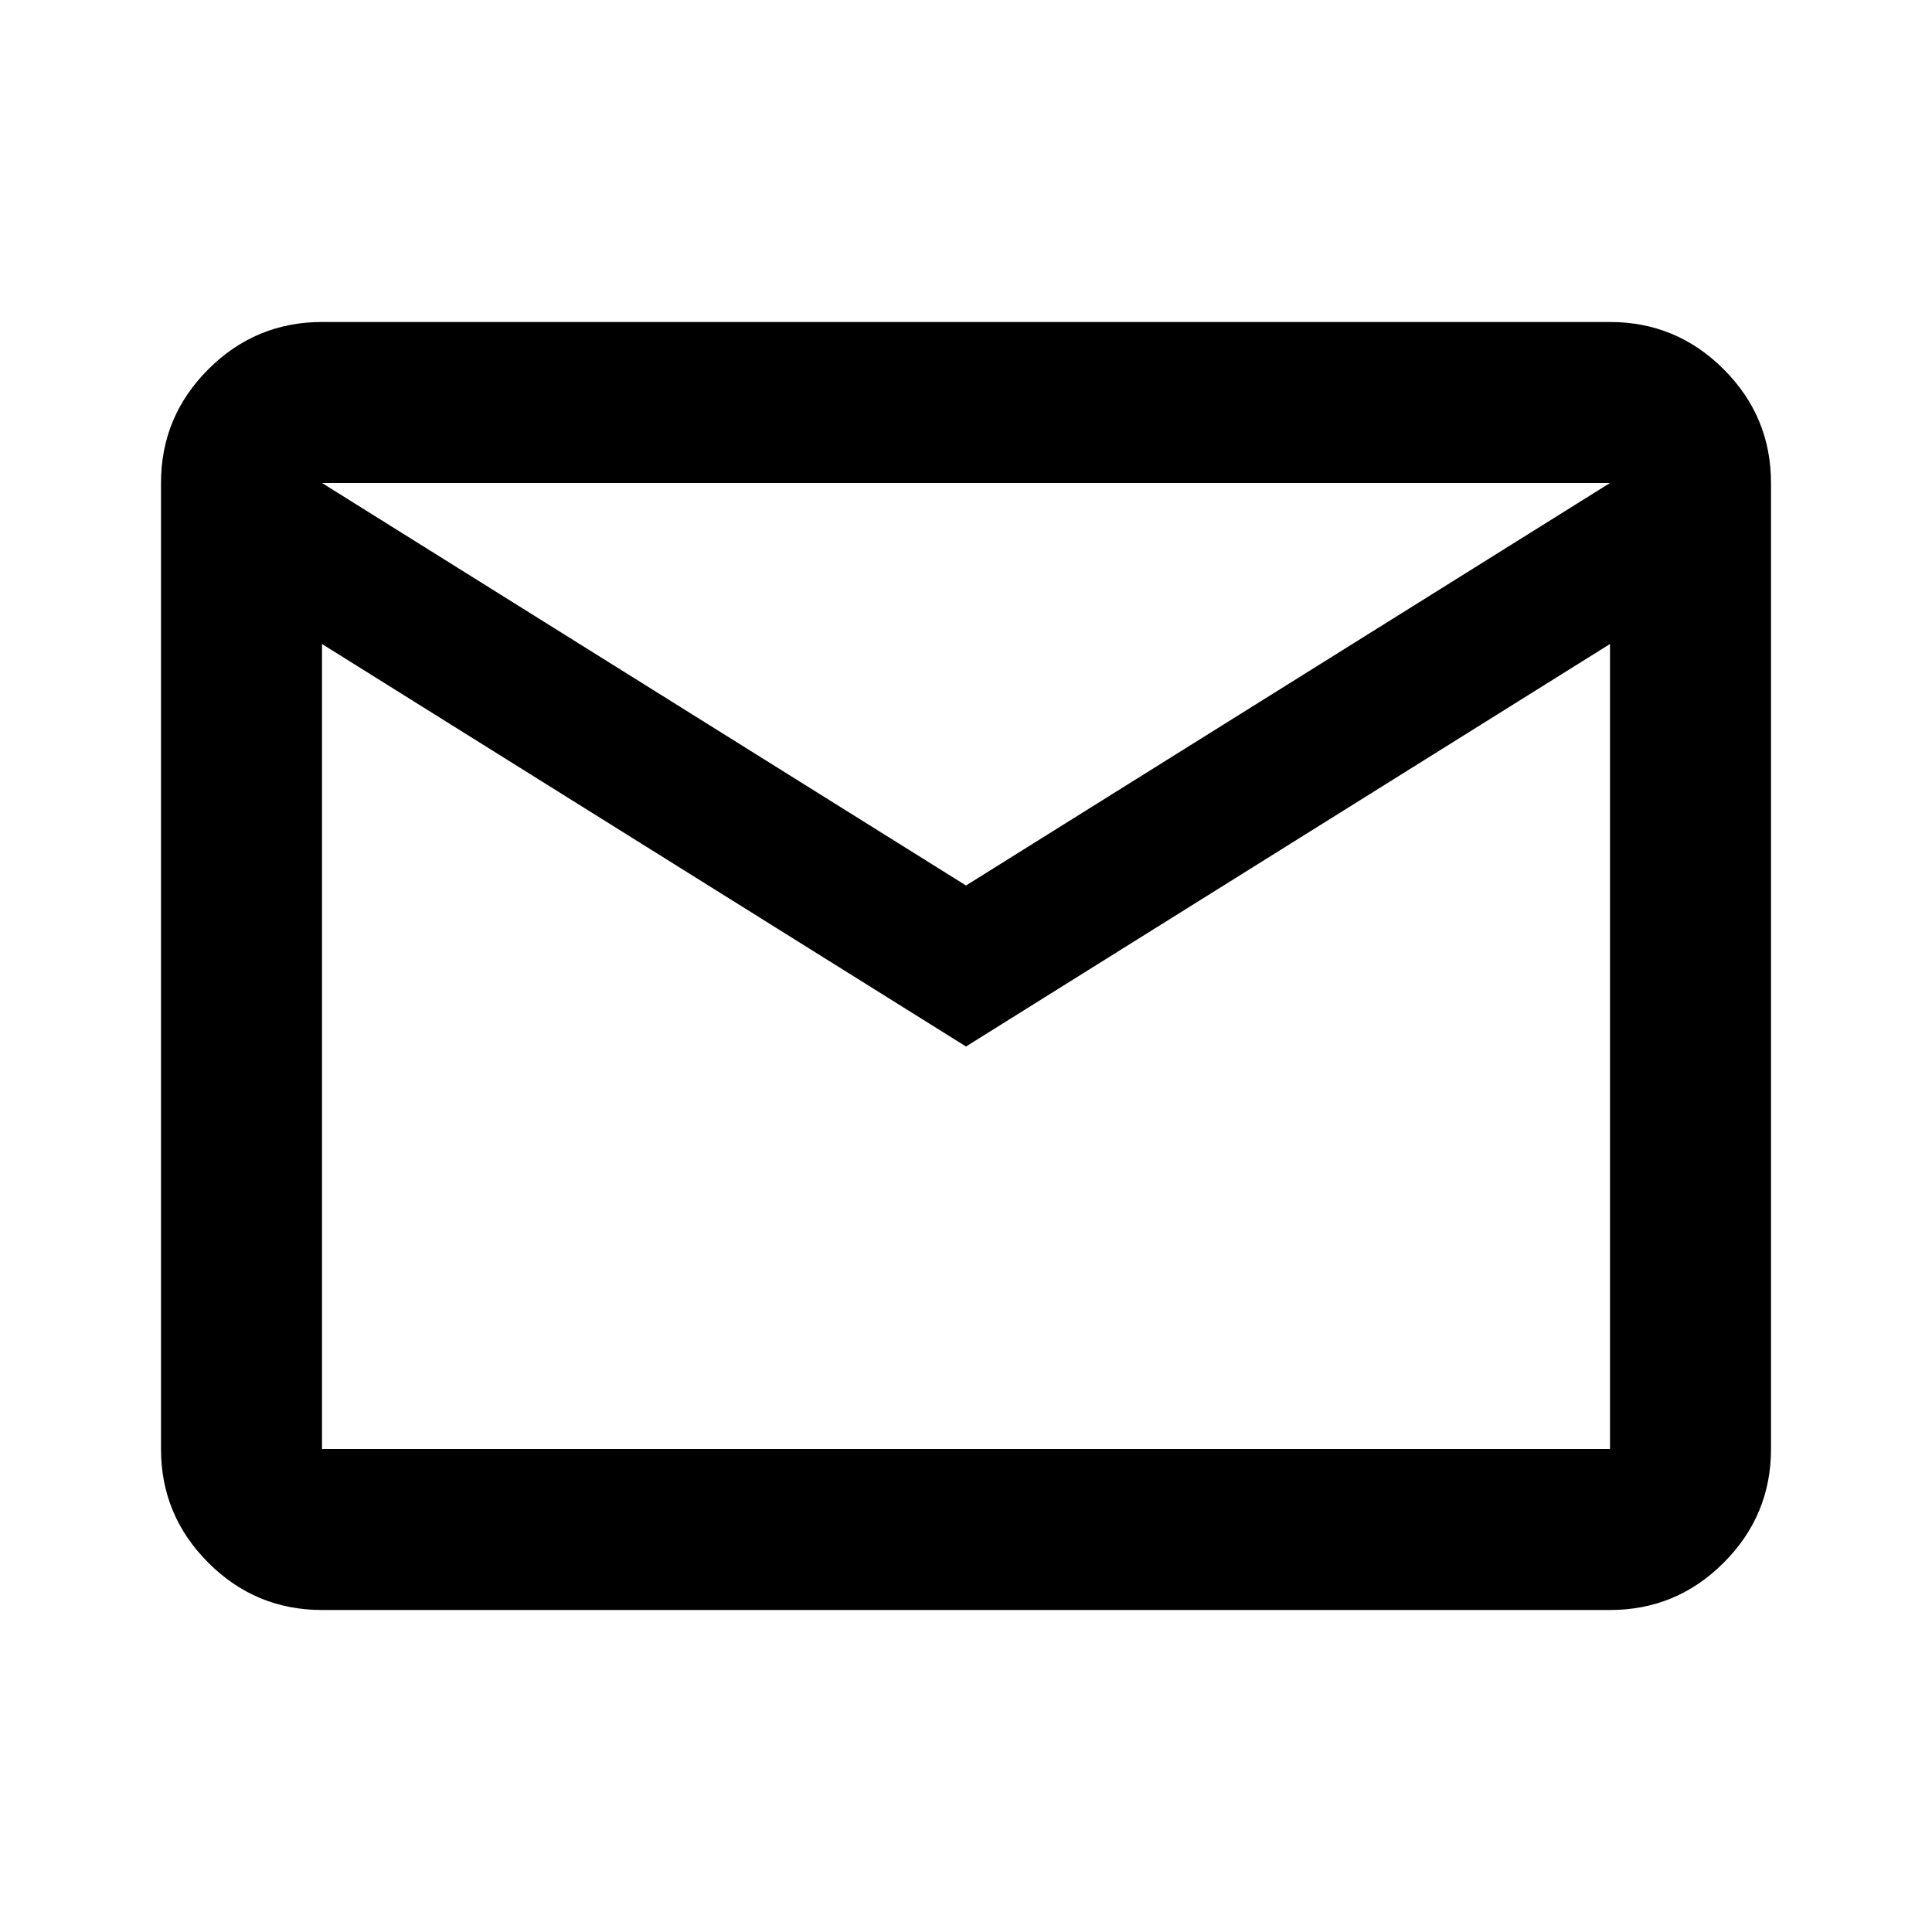
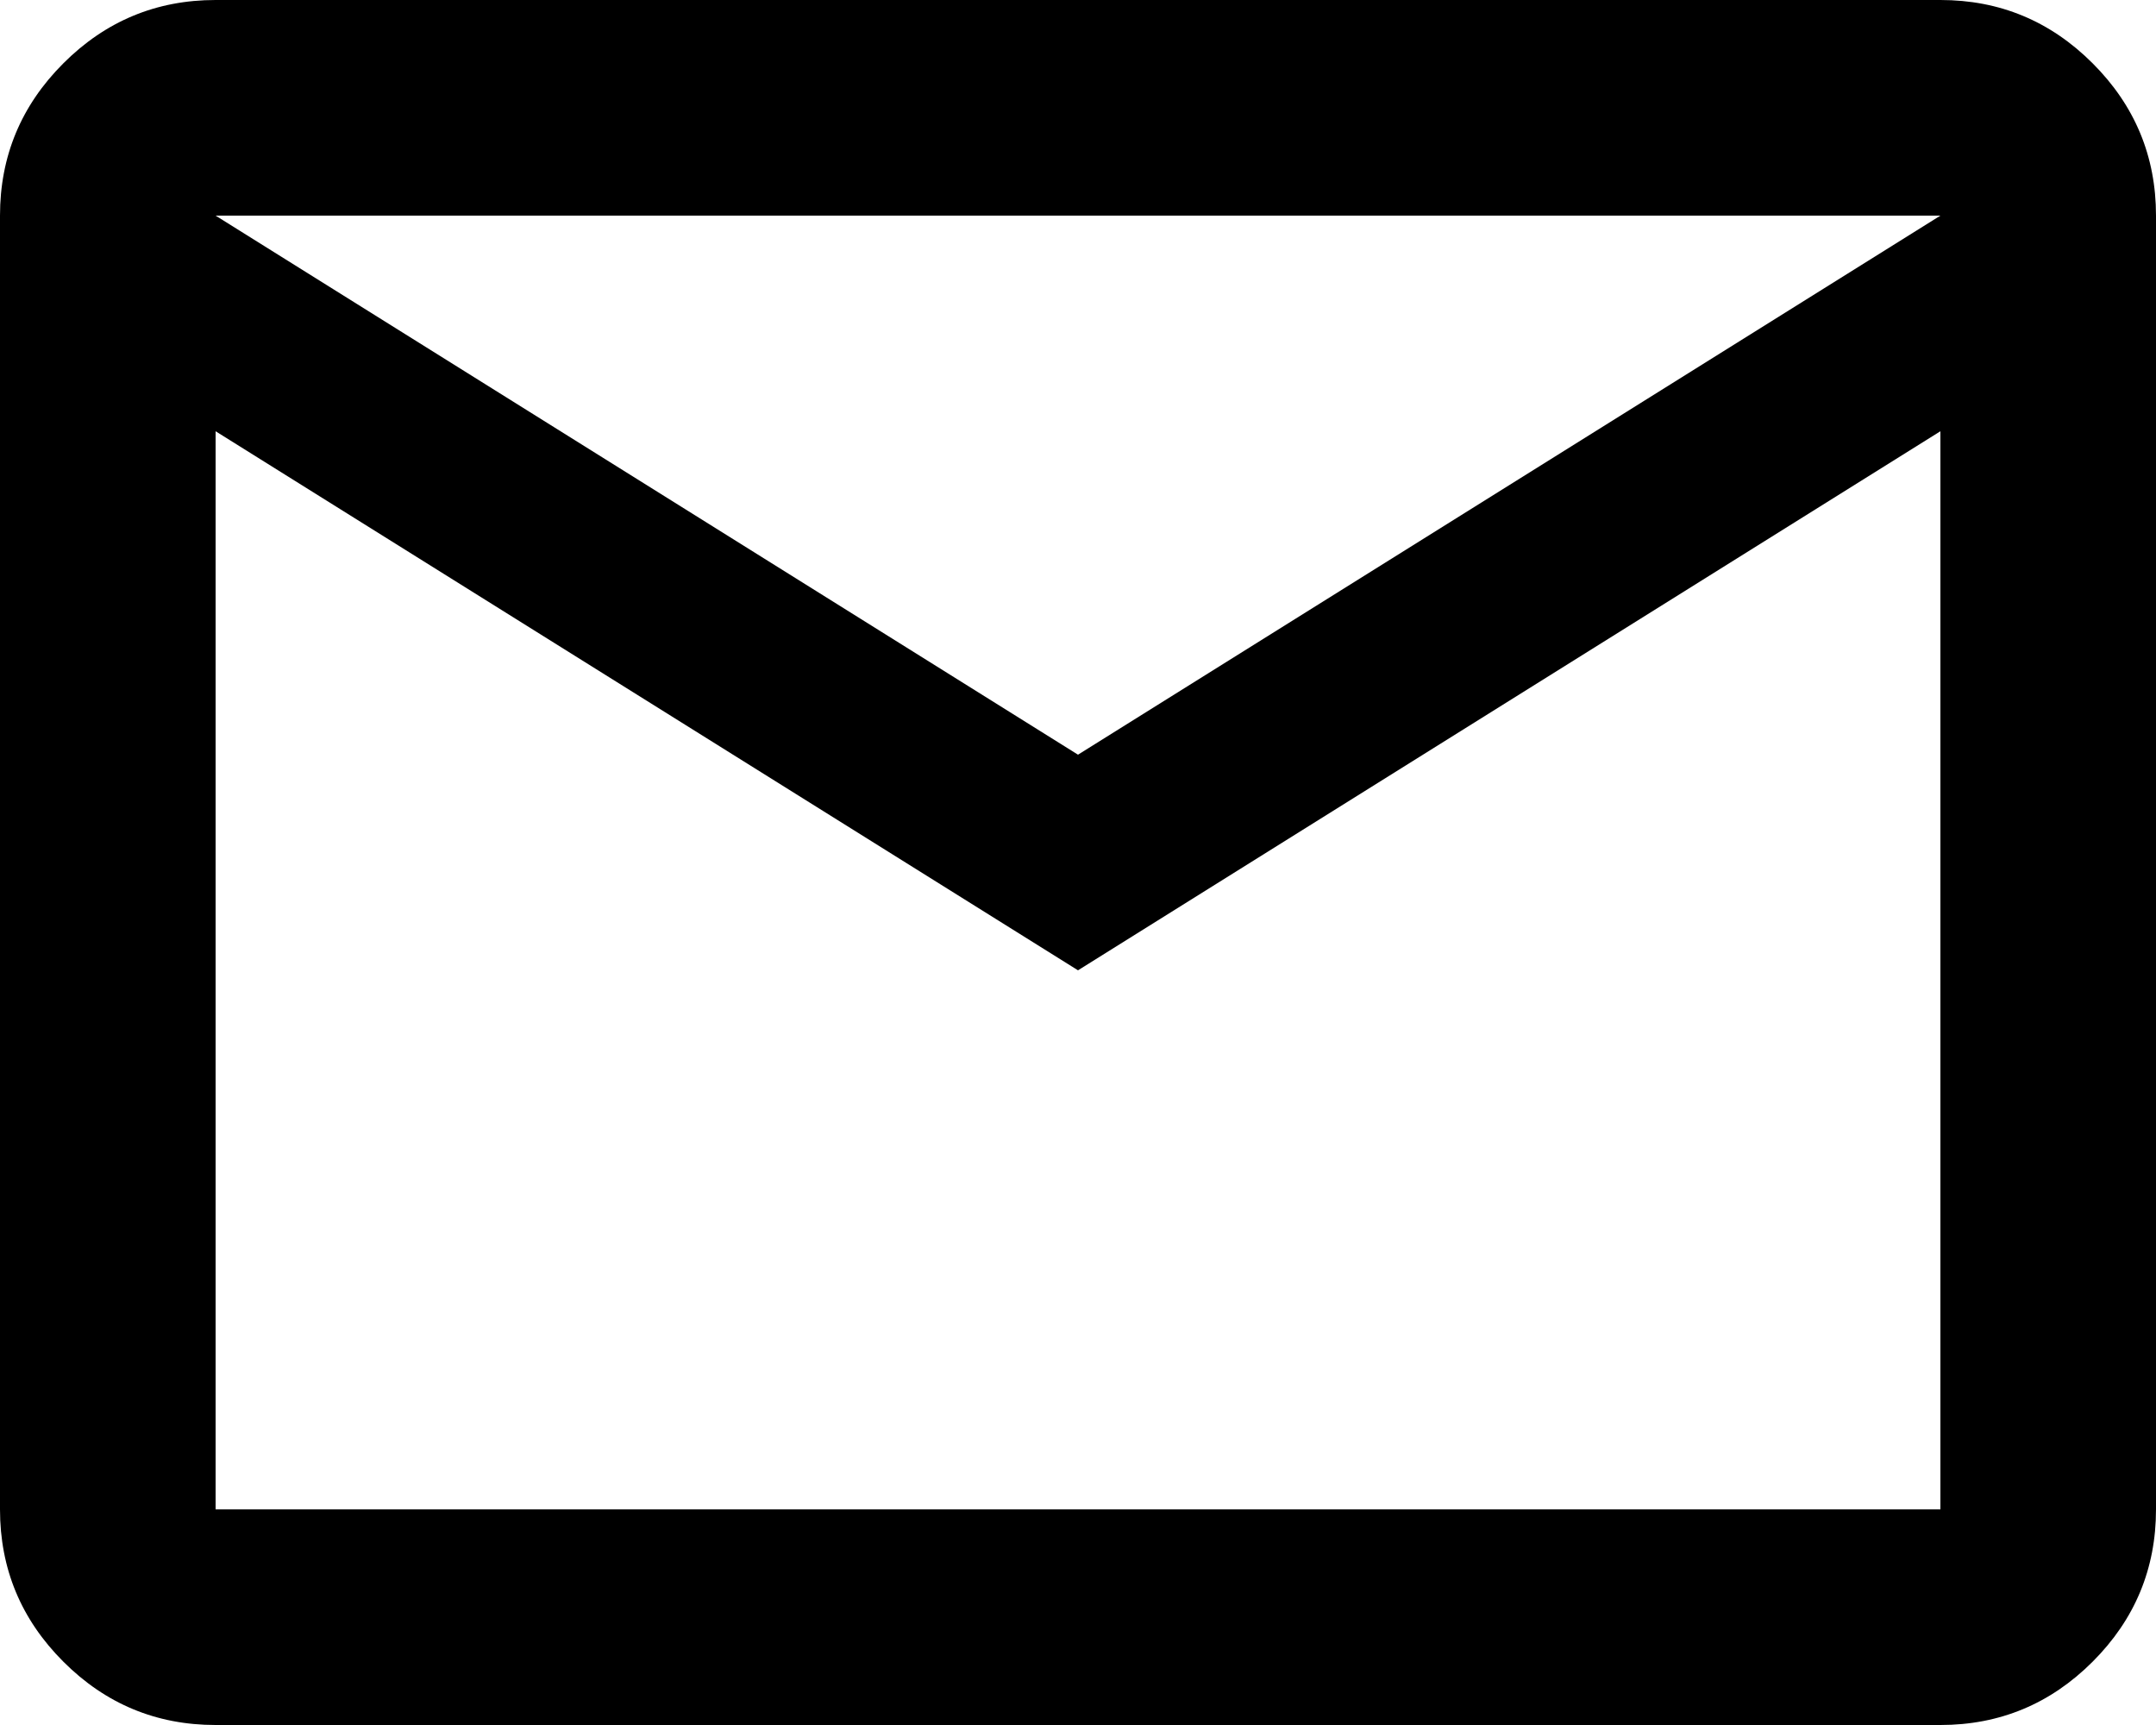
- <svg xmlns="http://www.w3.org/2000/svg" viewBox="0 -960 960 960">
+ <svg xmlns="http://www.w3.org/2000/svg" viewBox="80 -800 800 640">
  <path fill="currentColor" d="M160-160q-33 0-56.5-23.5T80-240v-480q0-33 23.5-56.5T160-800h640q33 0 56.5 23.5T880-720v480q0 33-23.5 56.5T800-160zm320-280L160-640v400h640v-400zm0-80 320-200H160zM160-640v-80 480z" />
</svg>
